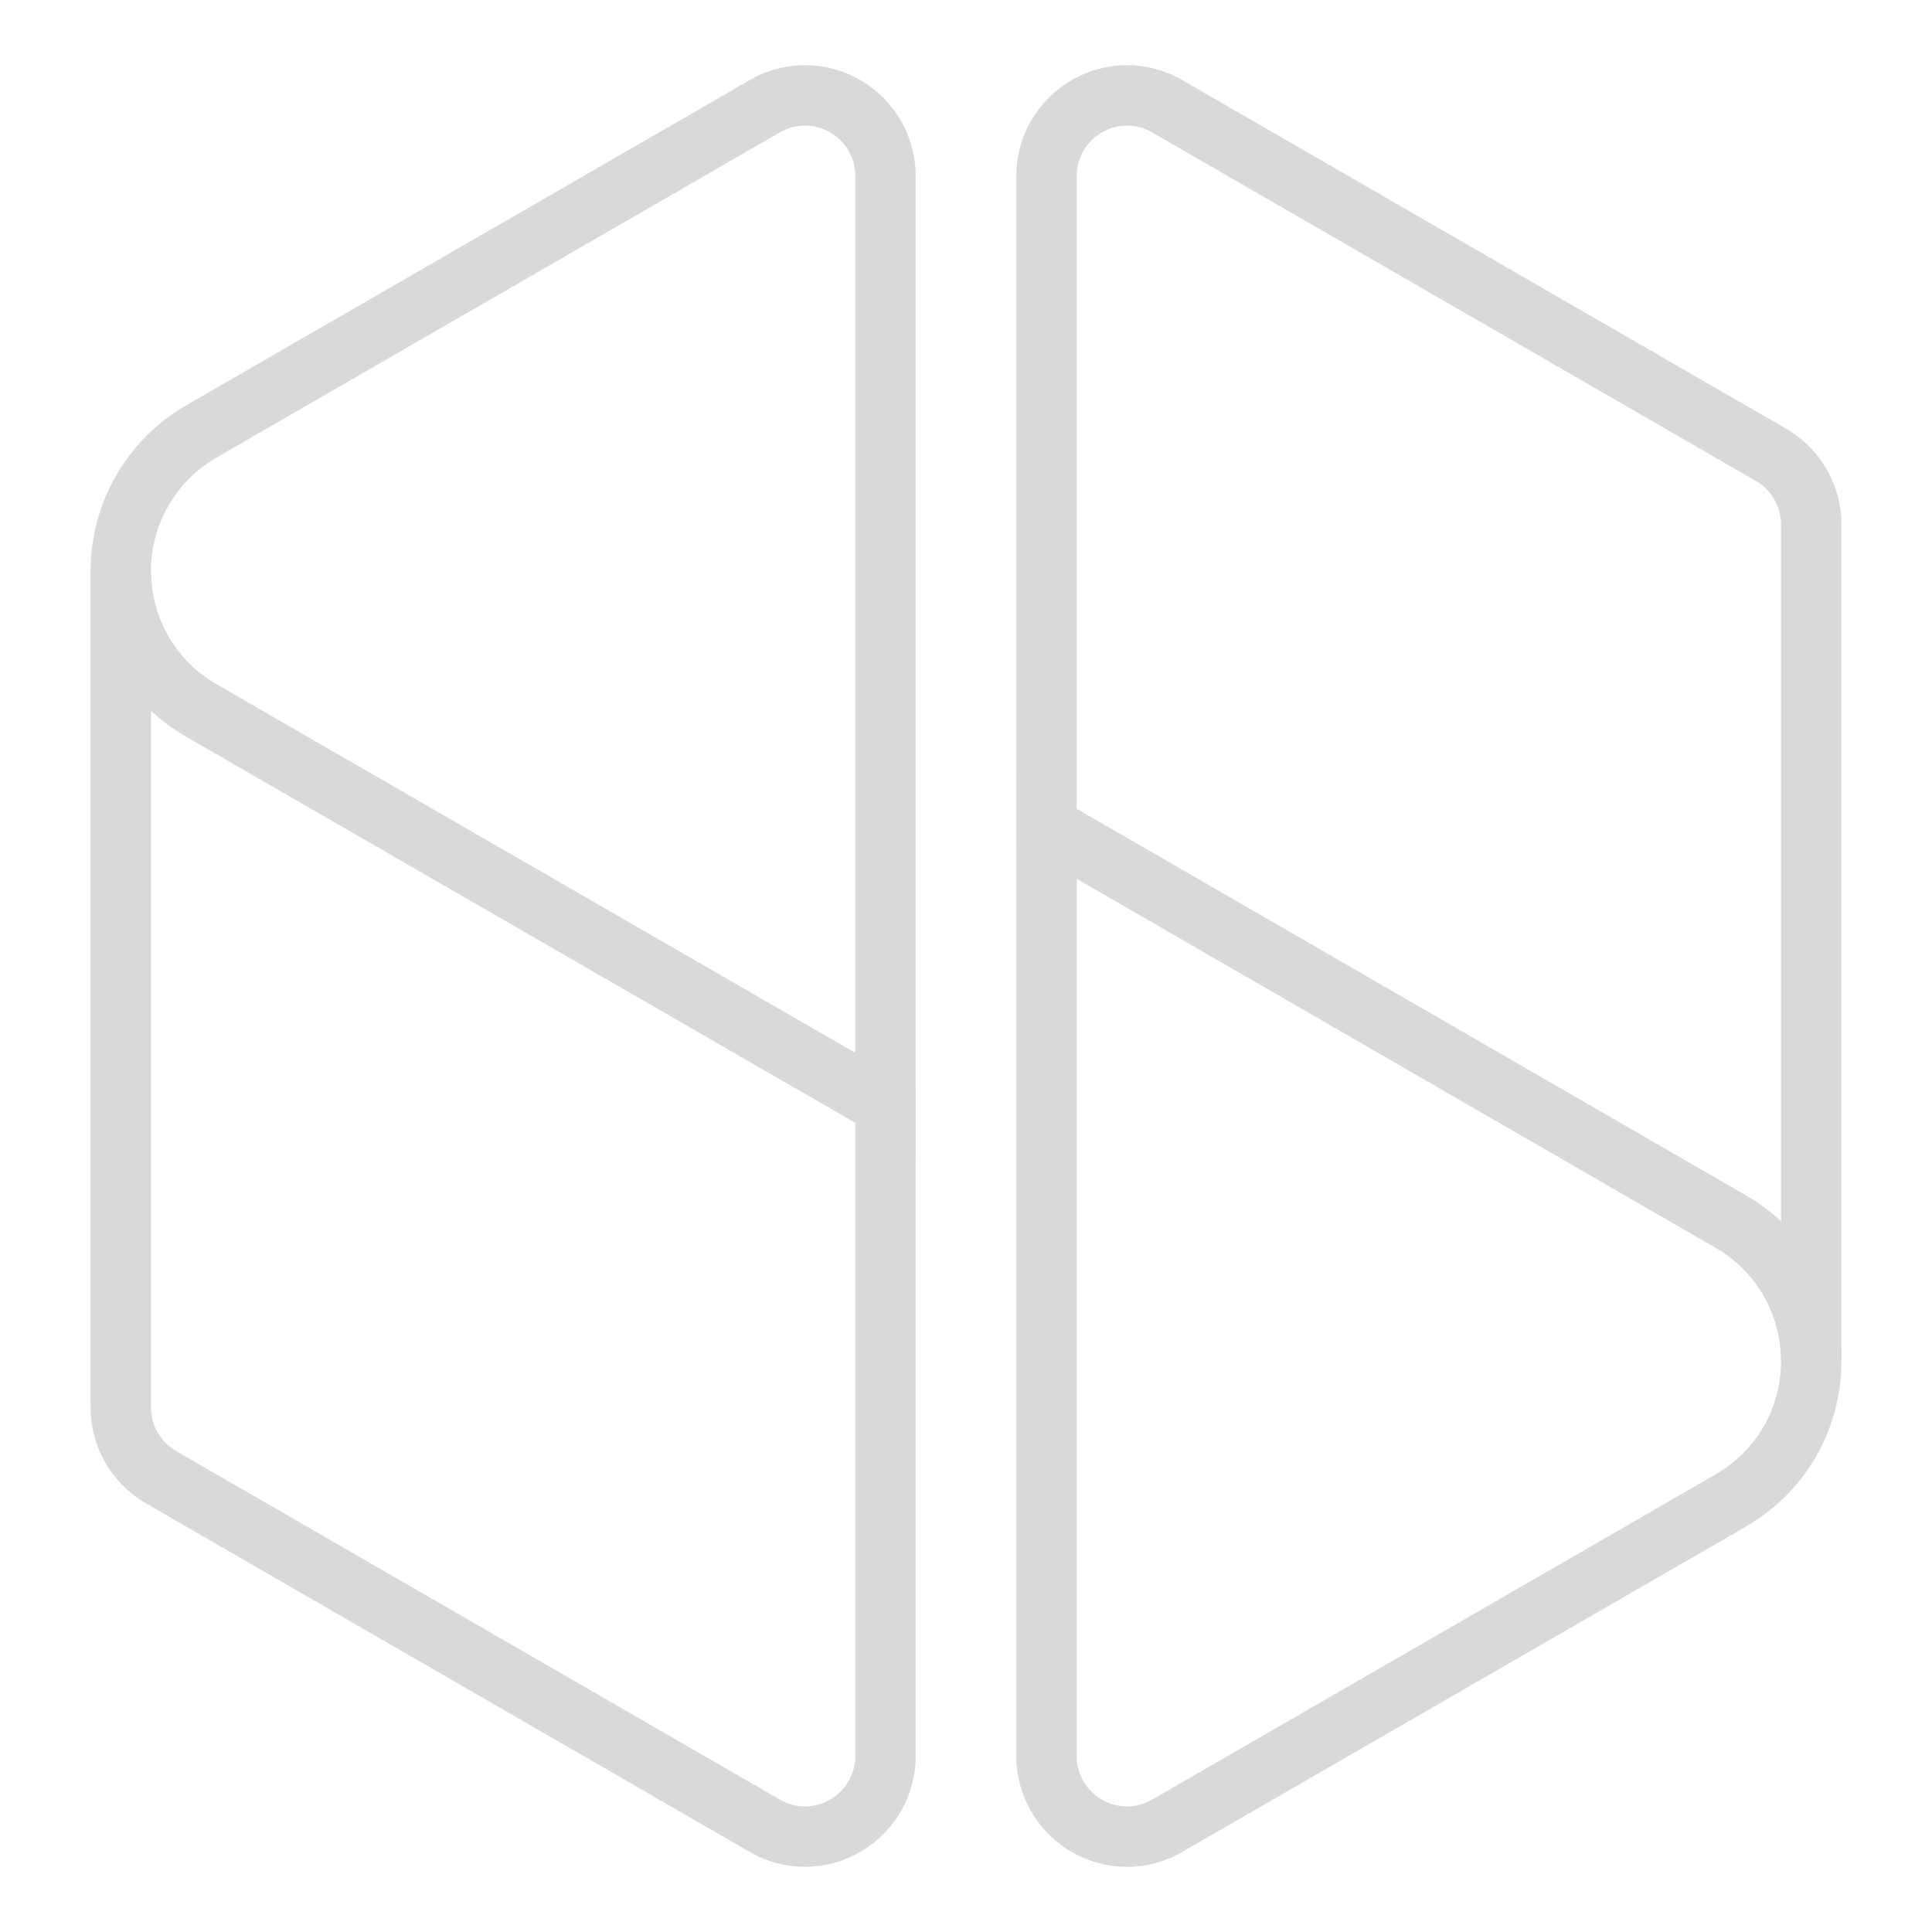
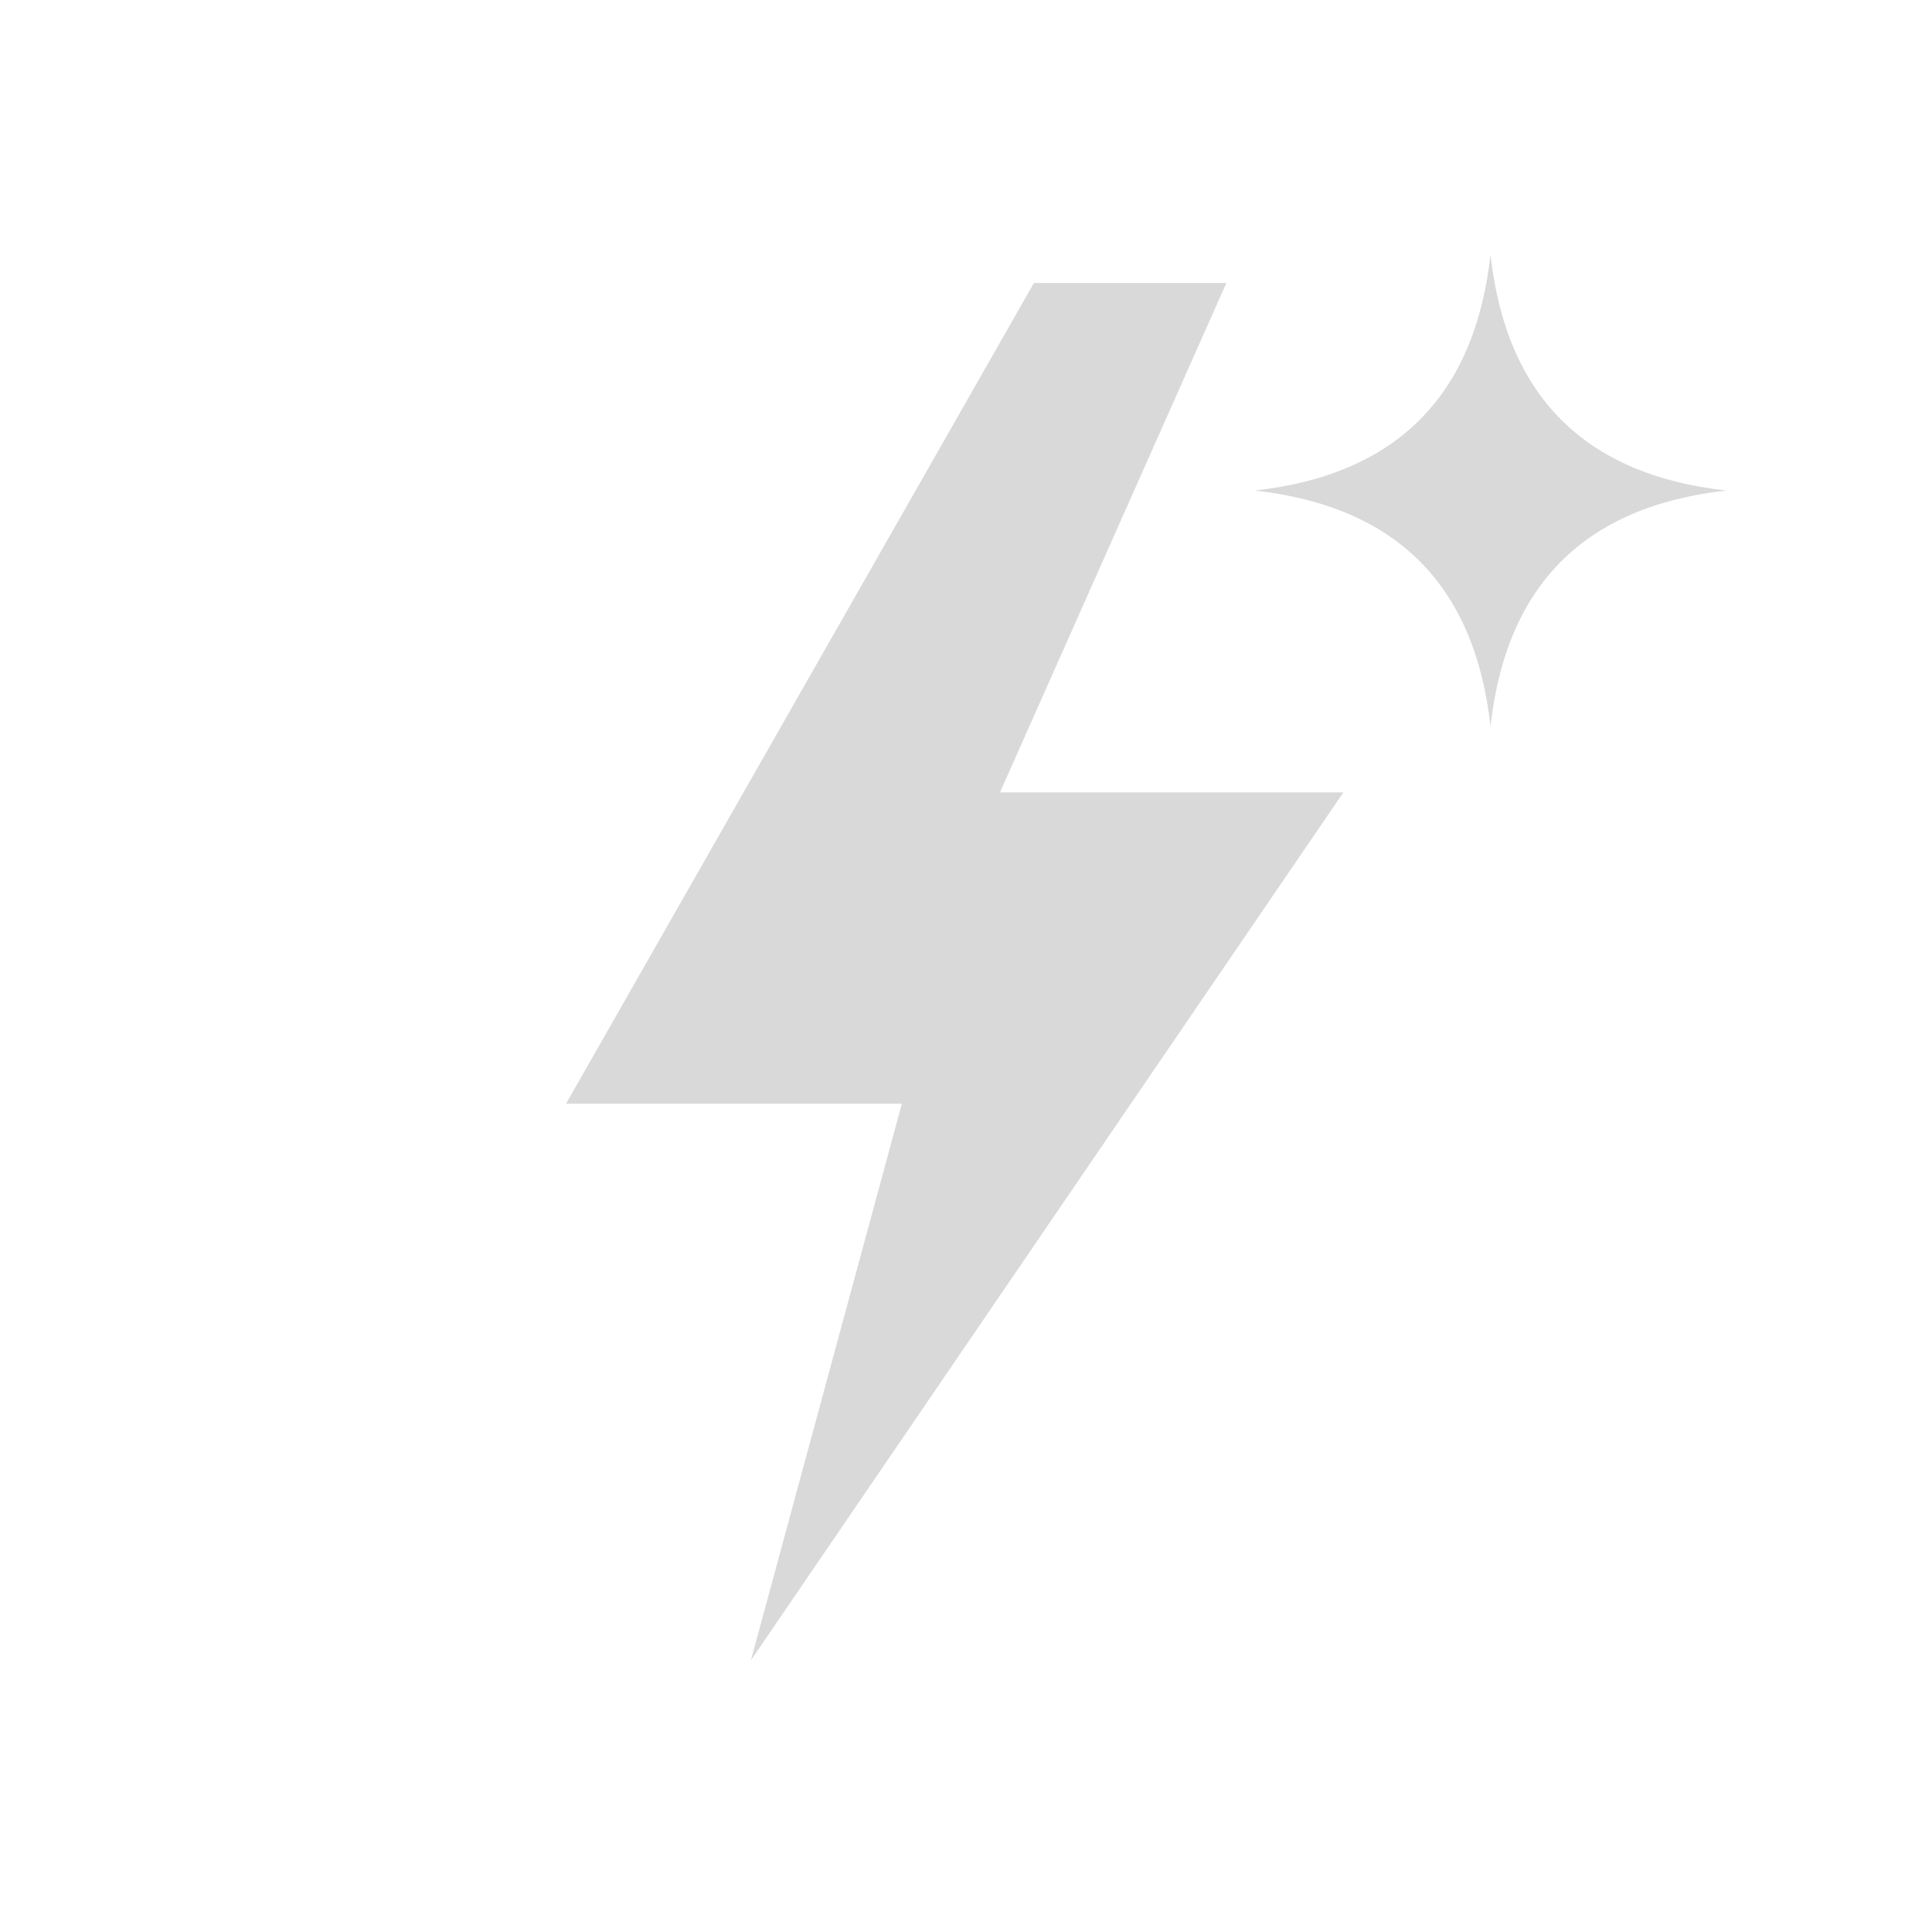
- <svg xmlns="http://www.w3.org/2000/svg" width="128" height="128" viewBox="0 0 128 128" fill="none">
-   <path d="M6 93.253V37.84H10C10 40.883 11.586 43.639 14.084 45.185L14.329 45.332L14.333 45.334L60.667 72.071V116.347C60.667 118.957 59.27 121.374 57.004 122.689C54.731 124.009 51.94 124.01 49.667 122.692L9.667 99.599L9.452 99.47C7.31 98.129 6 95.781 6 93.253ZM10 93.253C10 94.43 10.631 95.533 11.671 96.137L51.667 119.228L51.671 119.23C52.703 119.83 53.964 119.83 54.996 119.23C56.036 118.626 56.667 117.523 56.667 116.347V74.382L12.334 48.799C11.485 48.311 10.703 47.73 10 47.071V93.253Z" fill="#D9D9D9" />
-   <path d="M56.667 11.653C56.667 10.477 56.036 9.374 54.996 8.77C53.964 8.17 52.703 8.17 51.671 8.77L51.666 8.772L14.333 30.319C11.645 31.883 10 34.742 10 37.84C10 40.883 11.585 43.641 14.084 45.187L14.329 45.332L14.333 45.335L56.667 69.764V11.653ZM60.667 76.691L12.338 48.801C8.471 46.582 6 42.431 6 37.84C6 33.313 8.407 29.135 12.329 26.857L12.334 26.855L49.662 5.312C51.936 3.991 54.73 3.99 57.004 5.311C59.27 6.626 60.667 9.043 60.667 11.653V76.691Z" fill="#D9D9D9" />
-   <path d="M67.333 11.653C67.334 9.043 68.729 6.626 70.996 5.311C73.27 3.99 76.063 3.99 78.337 5.311L78.336 5.312L118.333 28.401L118.337 28.404C120.604 29.72 122 32.137 122 34.747V90.16H118C118 87.019 116.31 84.182 113.671 82.668L113.666 82.665L67.333 55.901V11.653ZM71.333 53.593L115.662 79.199L116.021 79.412C116.734 79.853 117.396 80.362 118 80.928V34.747C118 33.571 117.37 32.467 116.329 31.863L76.333 8.772L76.329 8.77C75.297 8.17 74.037 8.17 73.004 8.77C71.964 9.374 71.334 10.477 71.333 11.653V53.593Z" fill="#D9D9D9" />
-   <path d="M118 90.16C118 87.018 116.31 84.183 113.671 82.669L113.666 82.666L71.333 58.211V116.346C71.333 117.523 71.964 118.626 73.004 119.23C74.037 119.83 75.297 119.83 76.329 119.23L76.333 119.228L113.667 97.681C116.361 96.115 118 93.305 118 90.16ZM122 90.16C122 94.746 119.588 98.869 115.671 101.143L115.666 101.145L78.336 122.689L78.337 122.69C76.063 124.01 73.27 124.011 70.996 122.69C68.729 121.374 67.333 118.956 67.333 116.346V51.282L115.662 79.199L116.021 79.413C119.682 81.678 122 85.712 122 90.16Z" fill="#D9D9D9" />
+ <svg xmlns="http://www.w3.org/2000/svg" width="260" height="260" viewBox="0 0 1024 1024" fill="#D9D9D9">
+   <path d="M548 150 L300 585 L478 585 L398 880 L712 420 L530 420 L650 150Z" />
+   <path d="M790.0 135.0 Q802.5 247.5 915.0 260.0 Q802.5 272.5 790.0 385.0 Q777.5 272.5 665.0 260.0 Q777.5 247.5 790.0 135.0Z" />
</svg>
